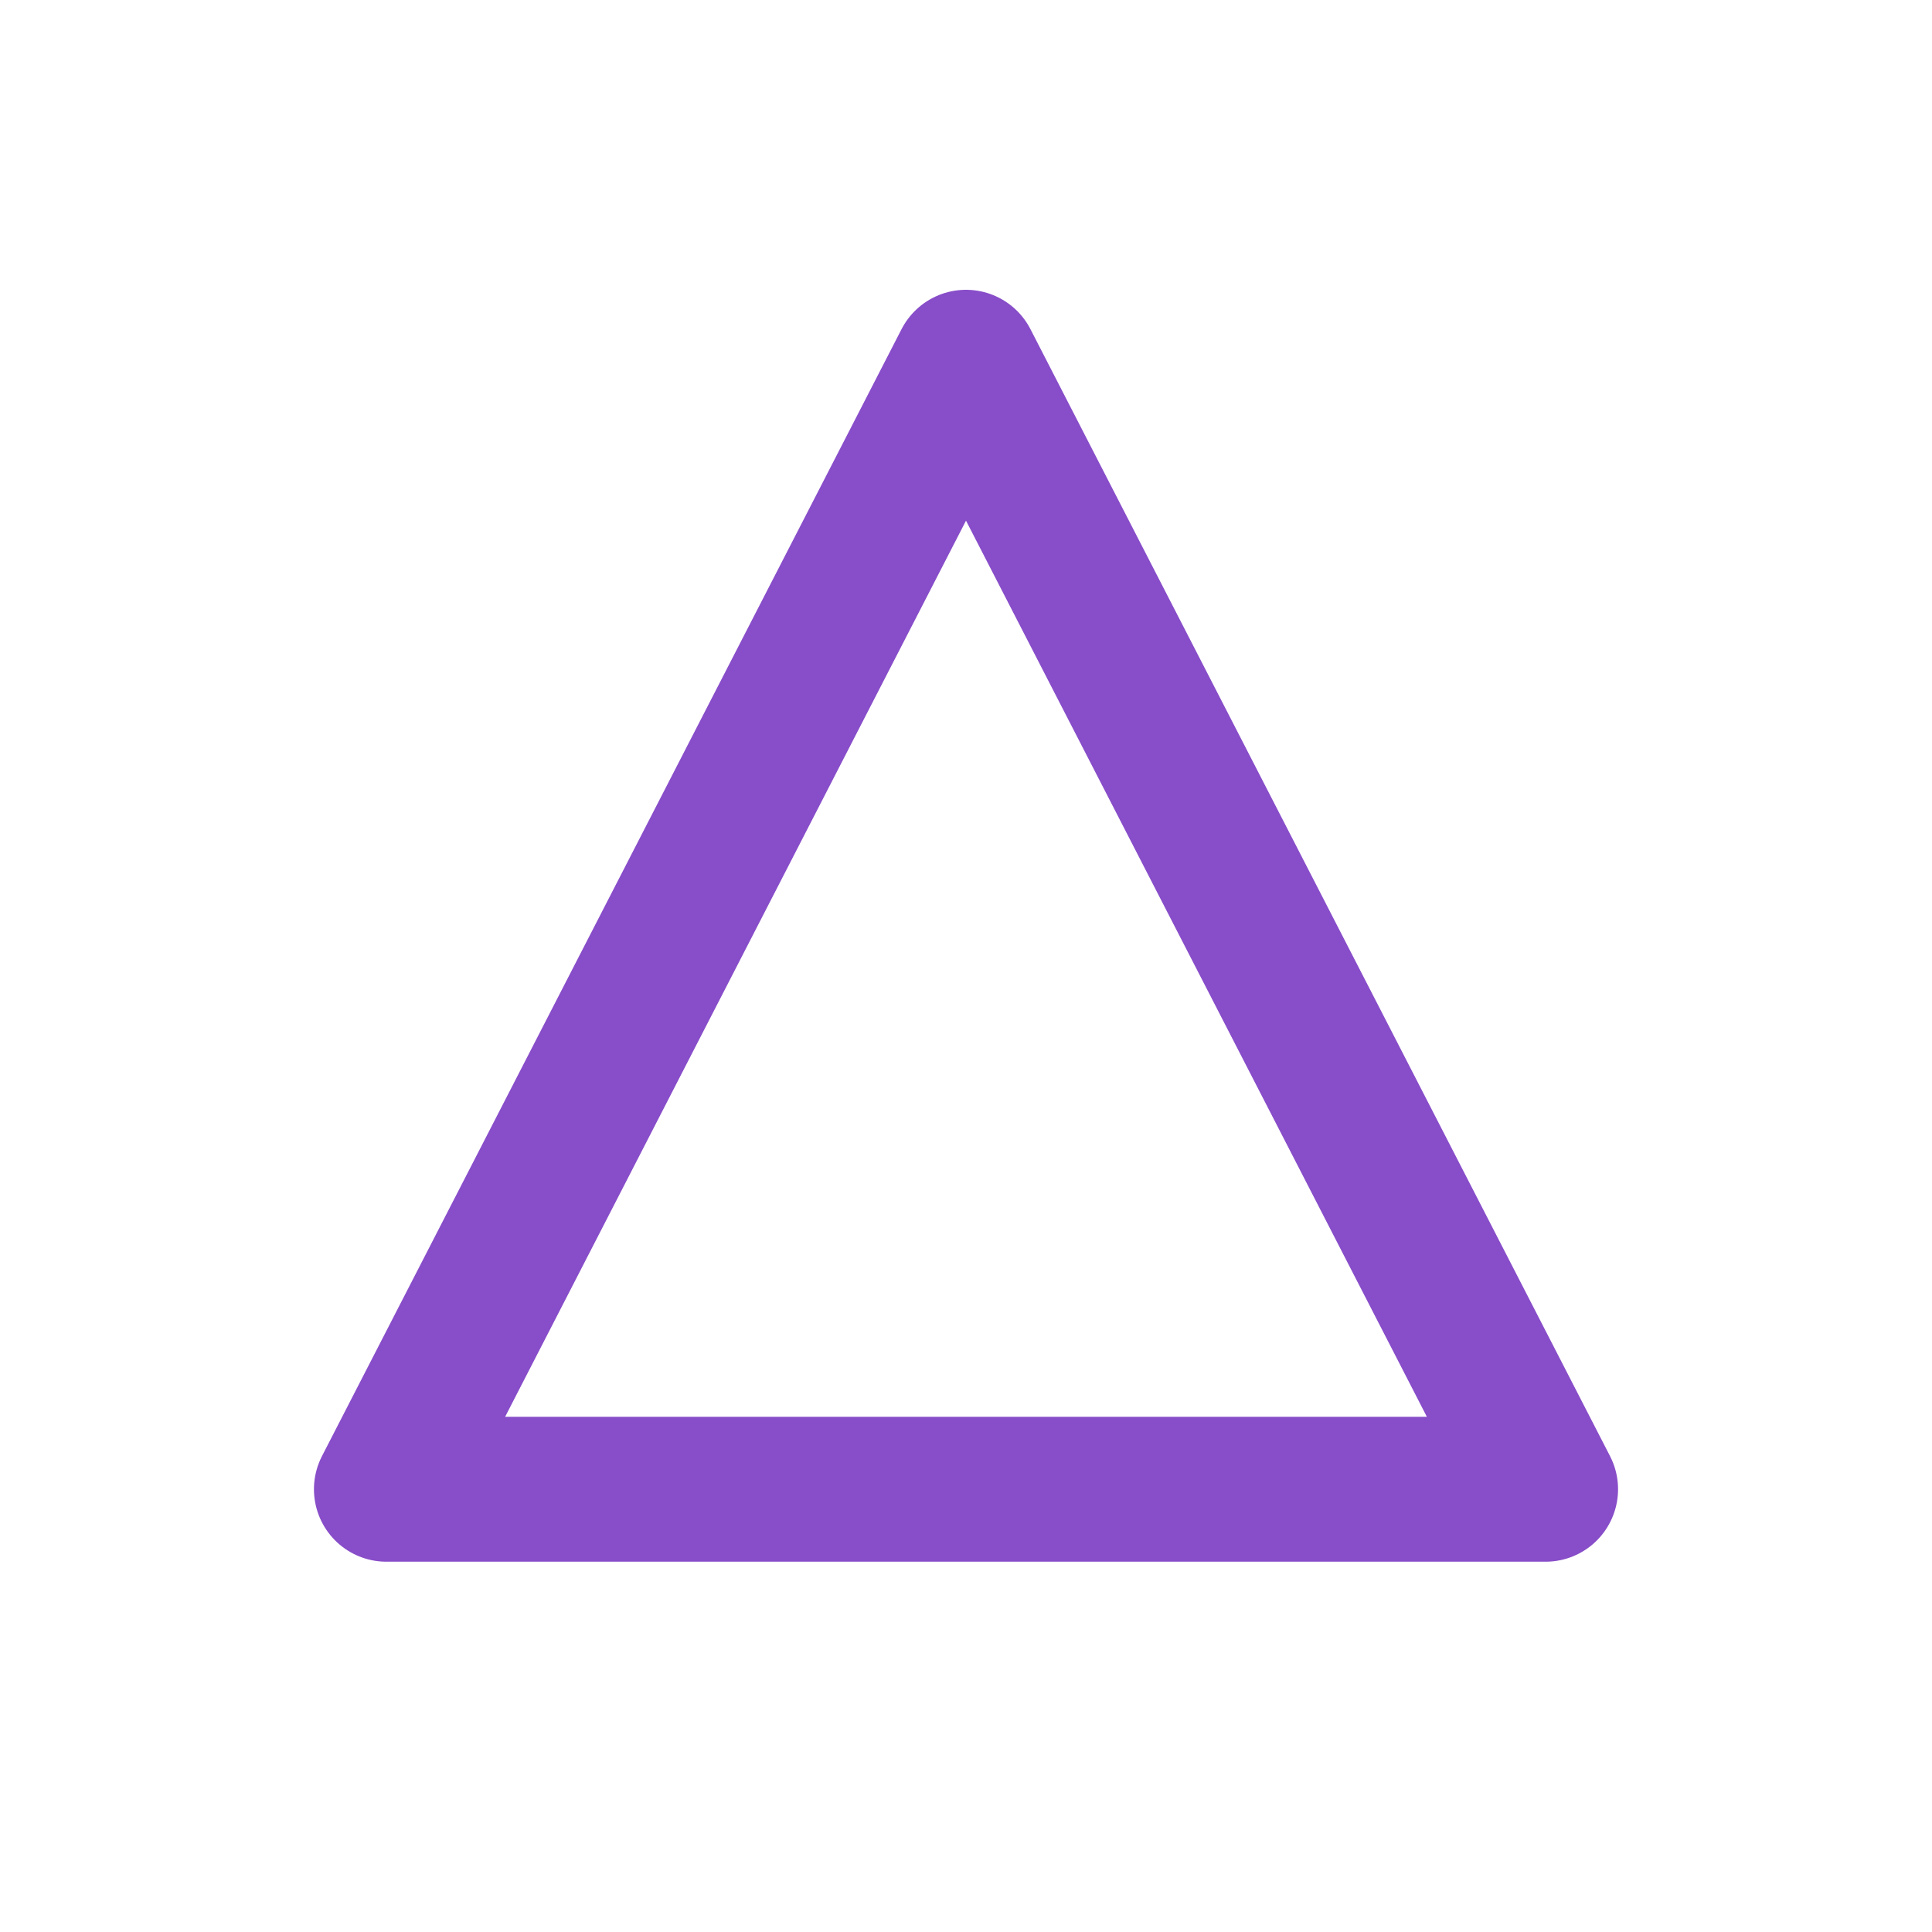
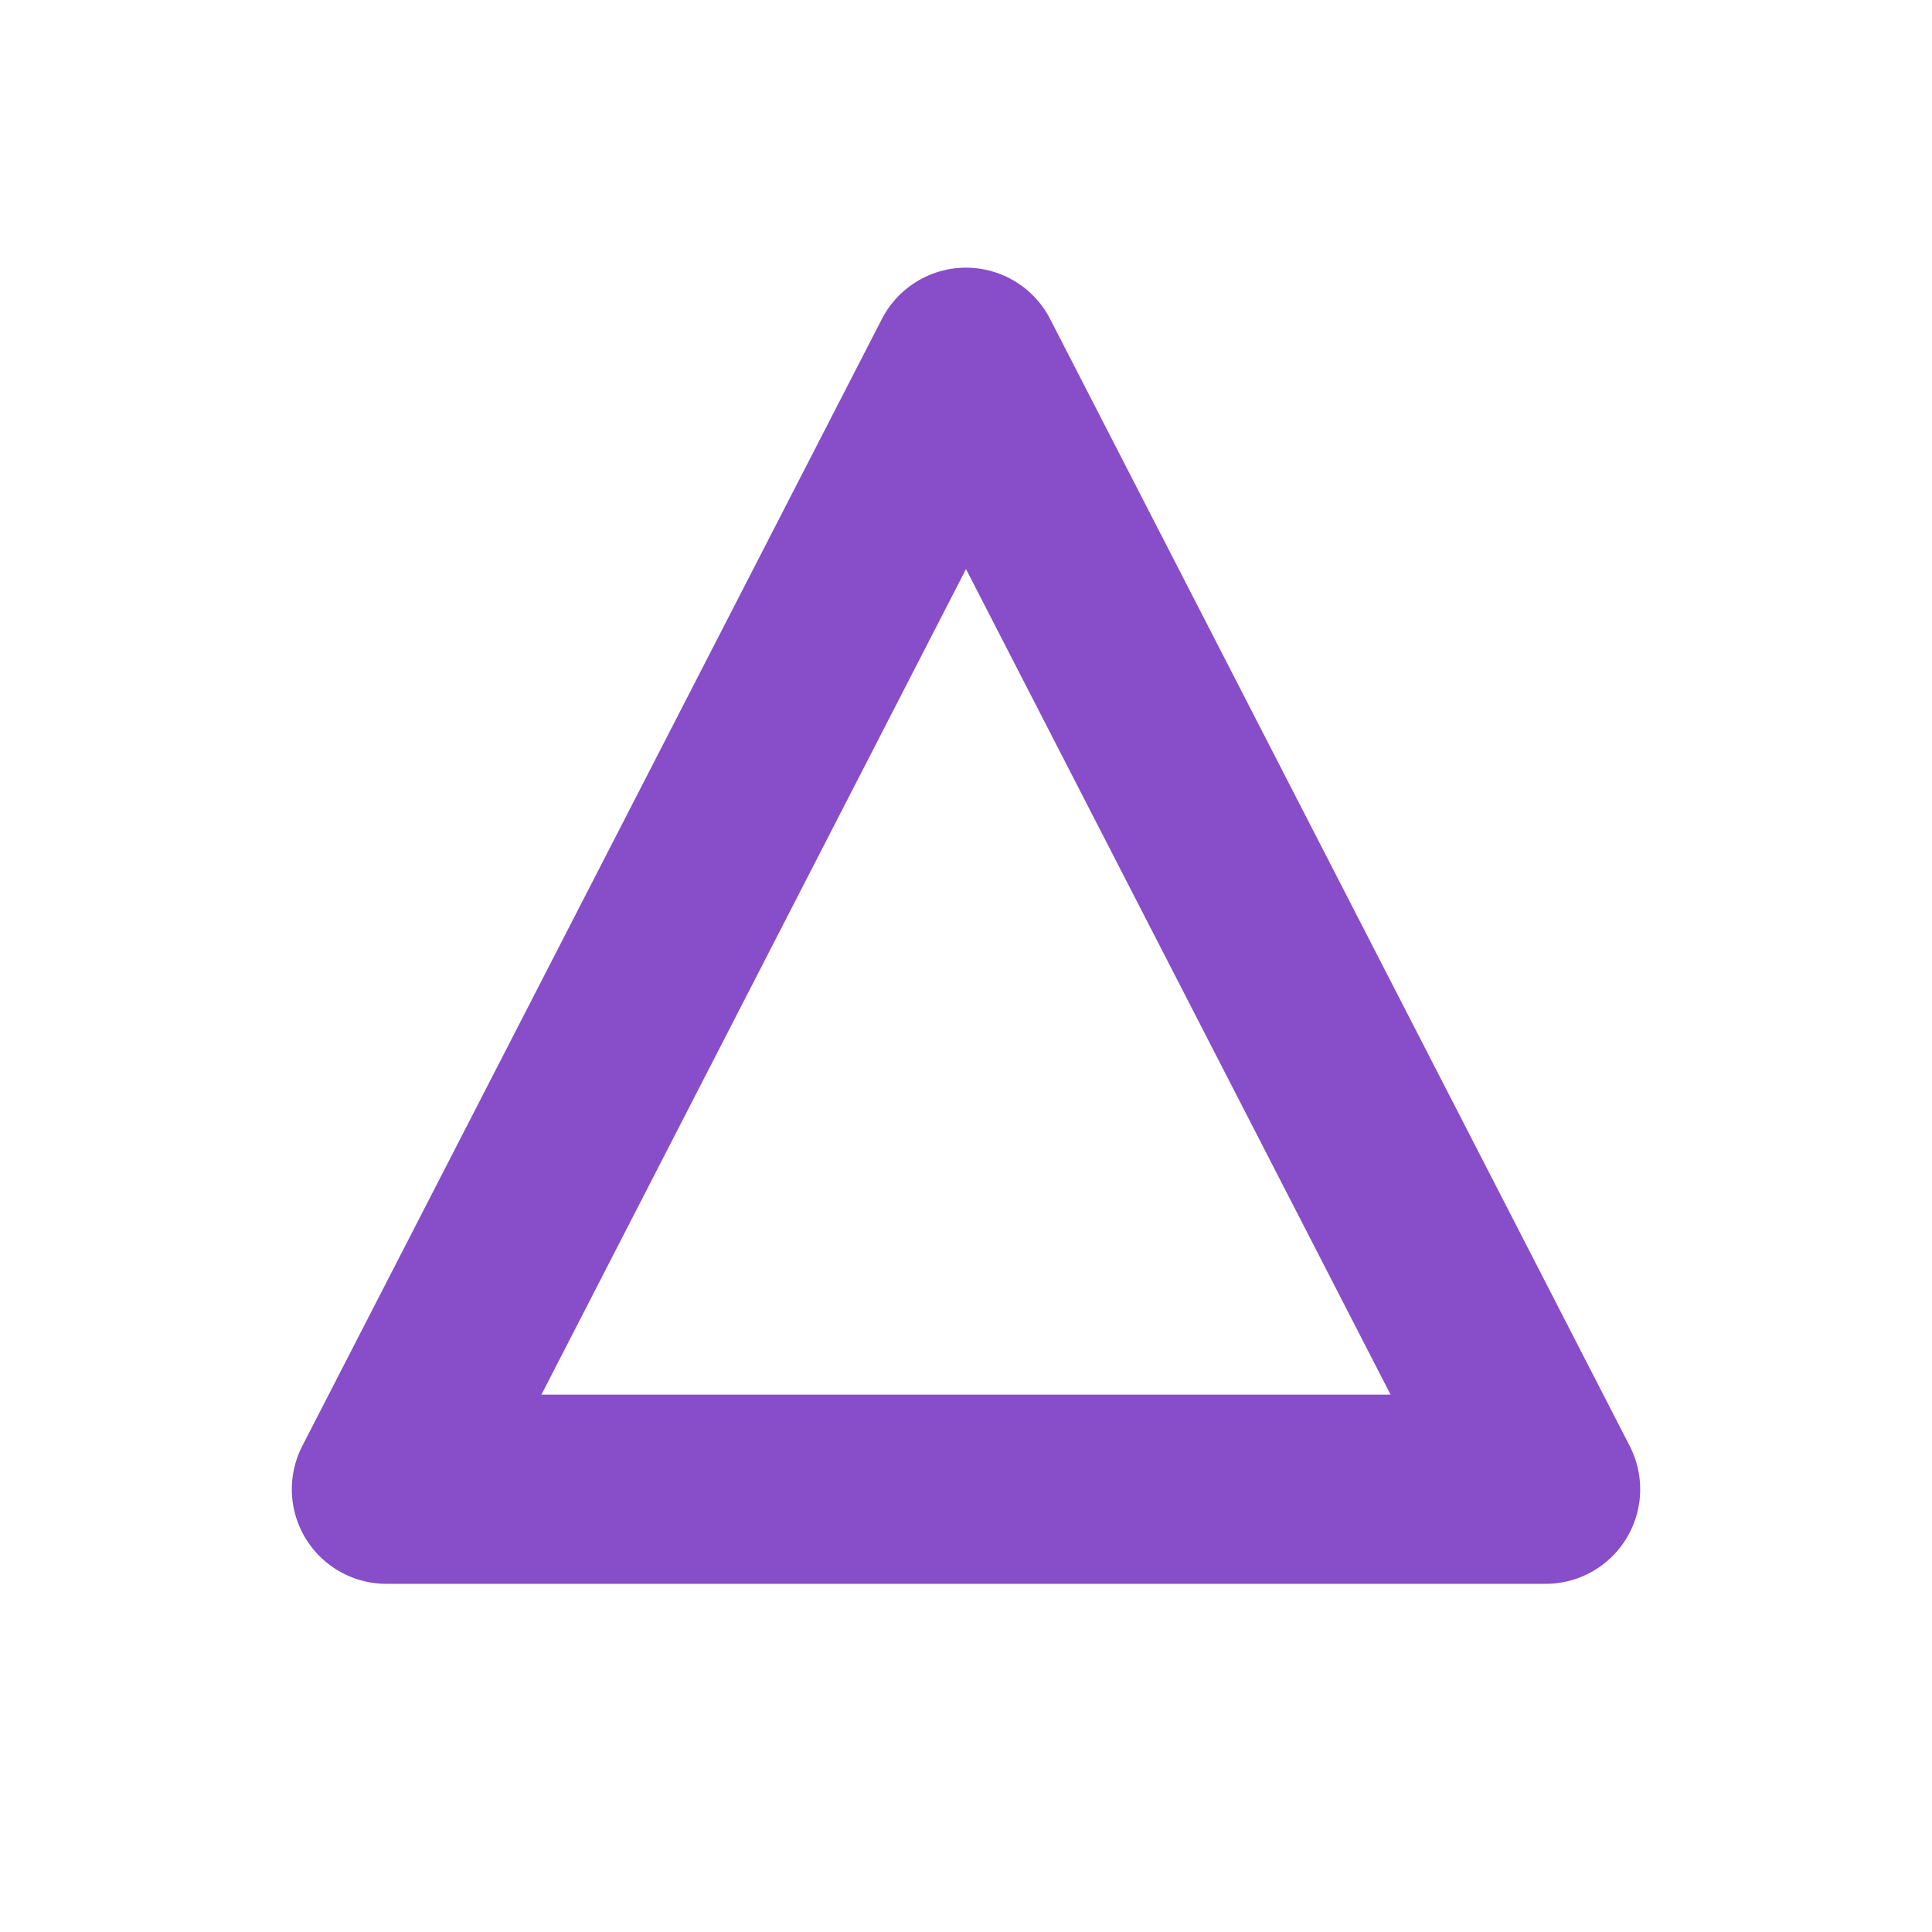
- <svg xmlns="http://www.w3.org/2000/svg" viewBox="0 0 24 24" fill="none" stroke="#884DC9" stroke-width="1.8" stroke-linecap="round" stroke-linejoin="round" aria-hidden="true">
+ <svg xmlns="http://www.w3.org/2000/svg" viewBox="0 0 24 24" fill="none" stroke="#884DC9" stroke-width="2.35" stroke-linecap="round" stroke-linejoin="round" aria-hidden="true">
  <path d="M12 4.5 19.2 18.5H4.8L12 4.5z" />
</svg>
